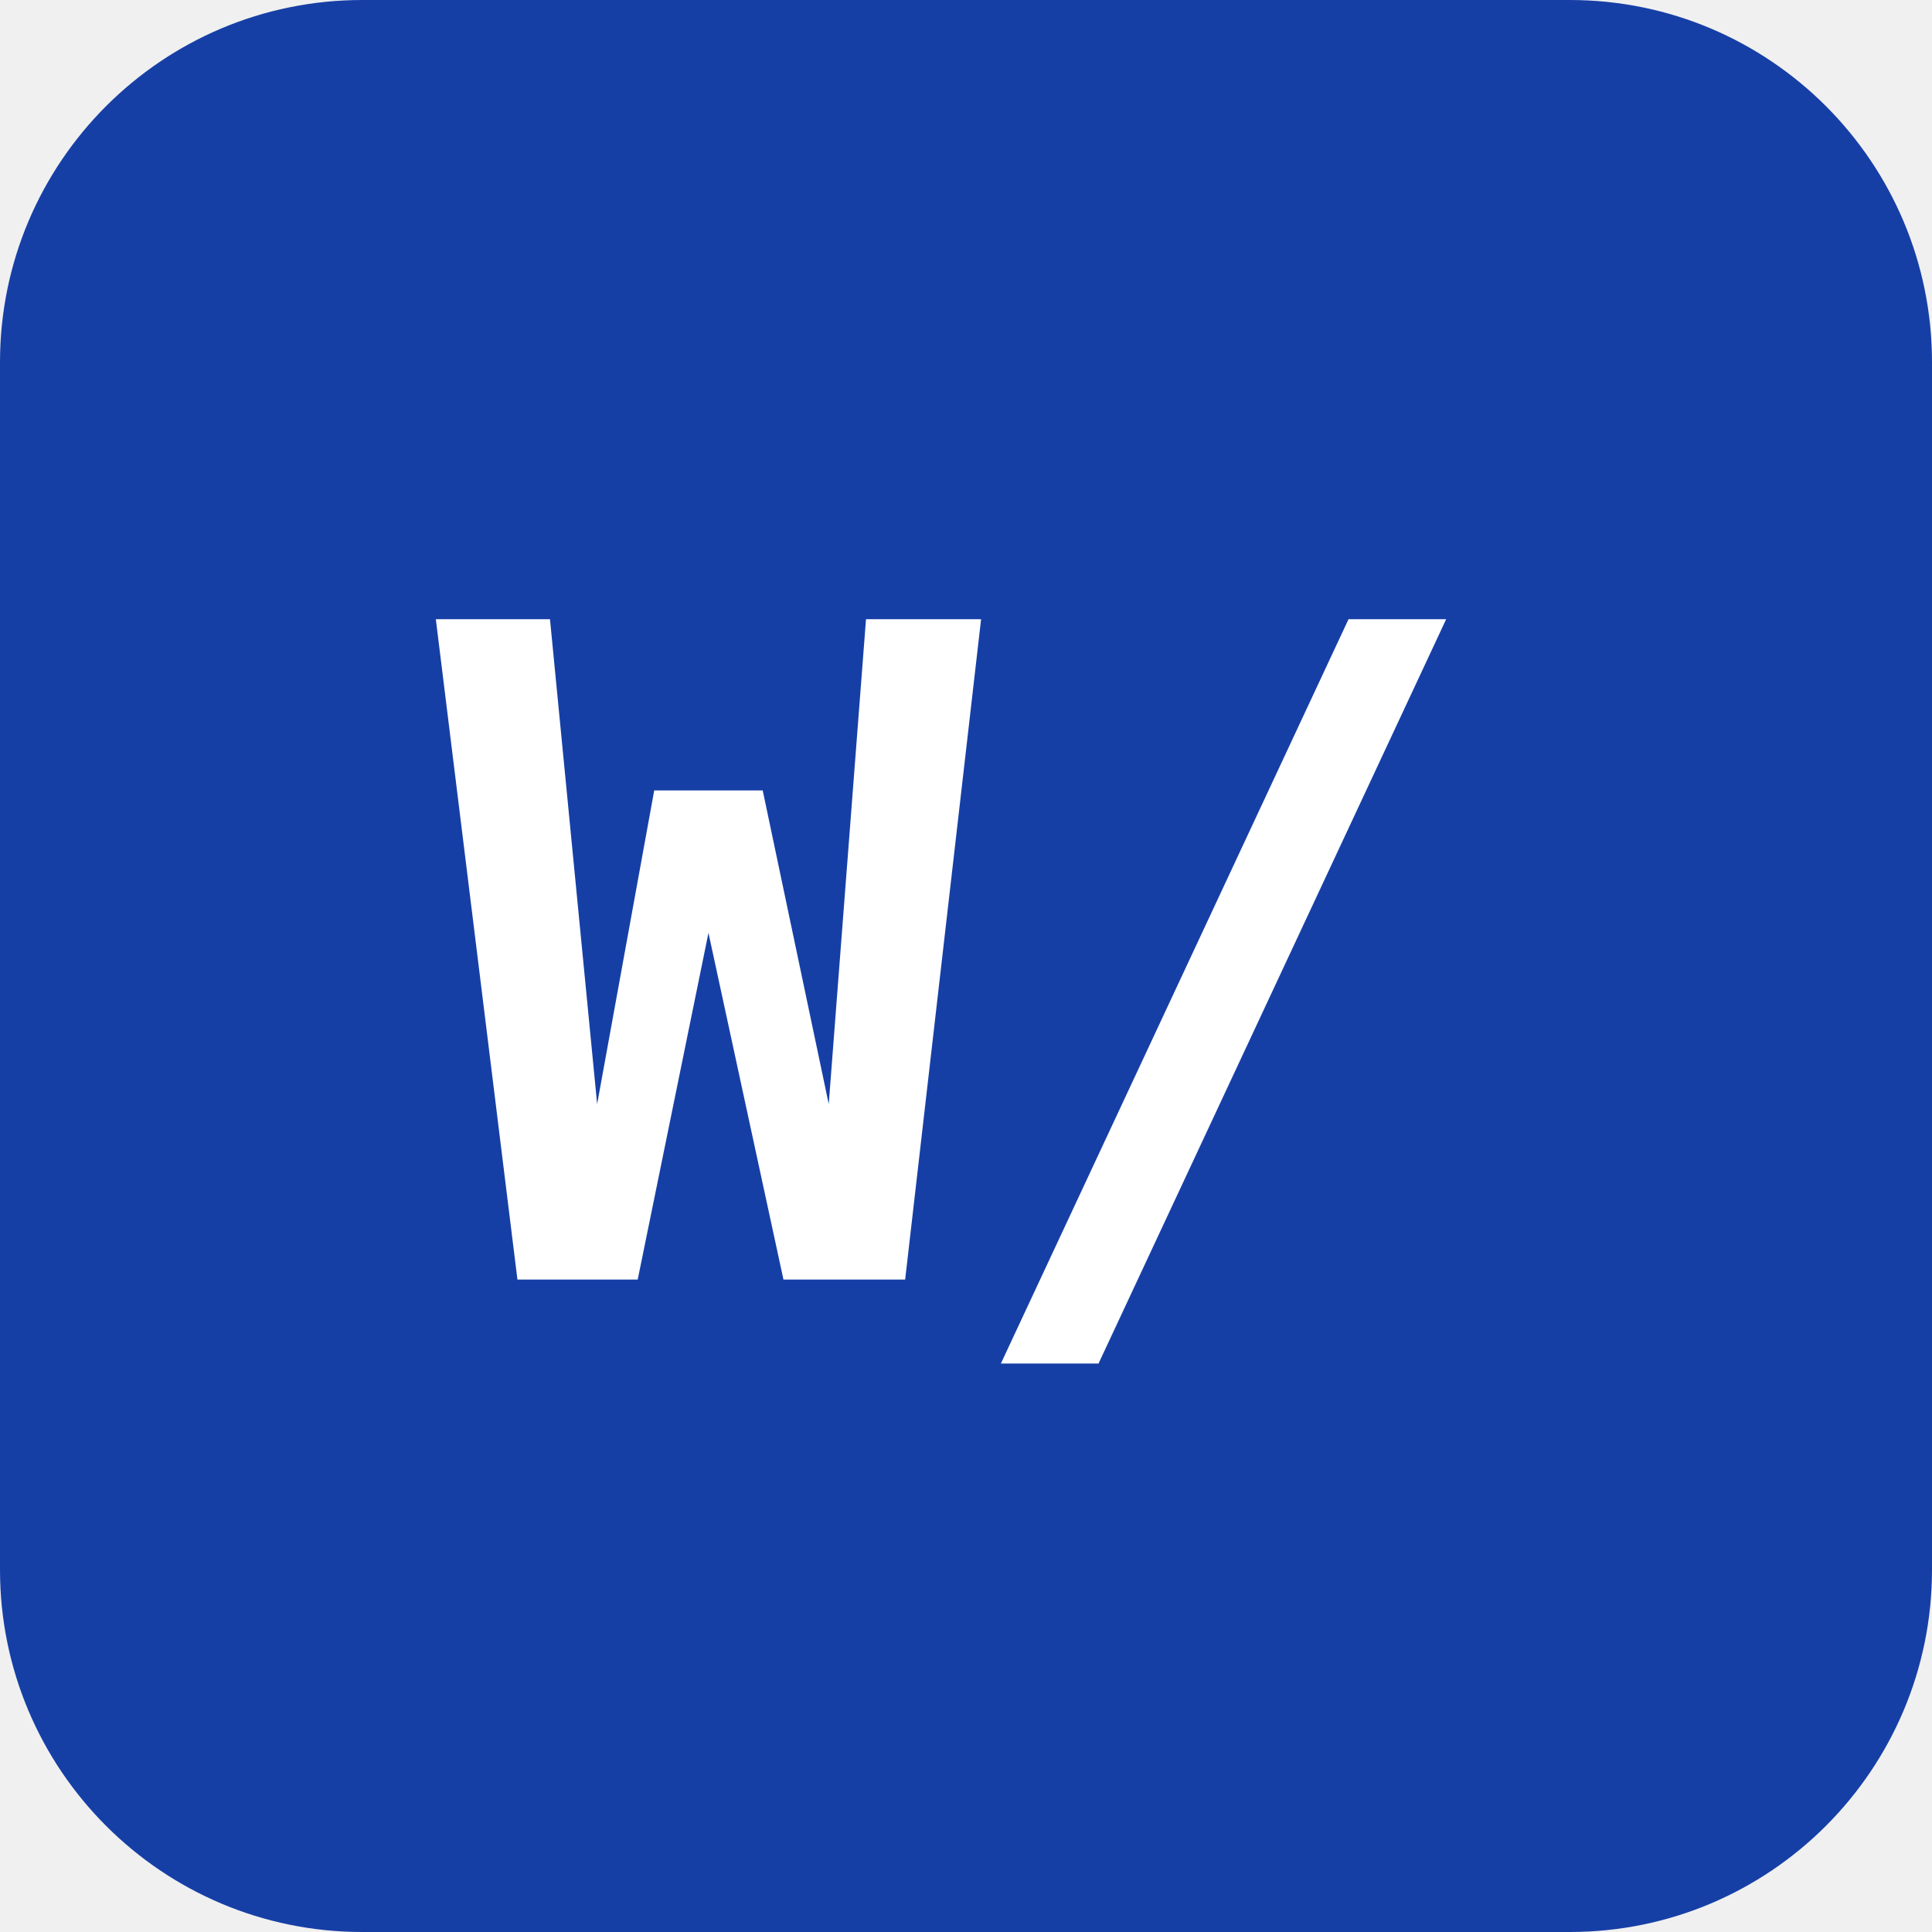
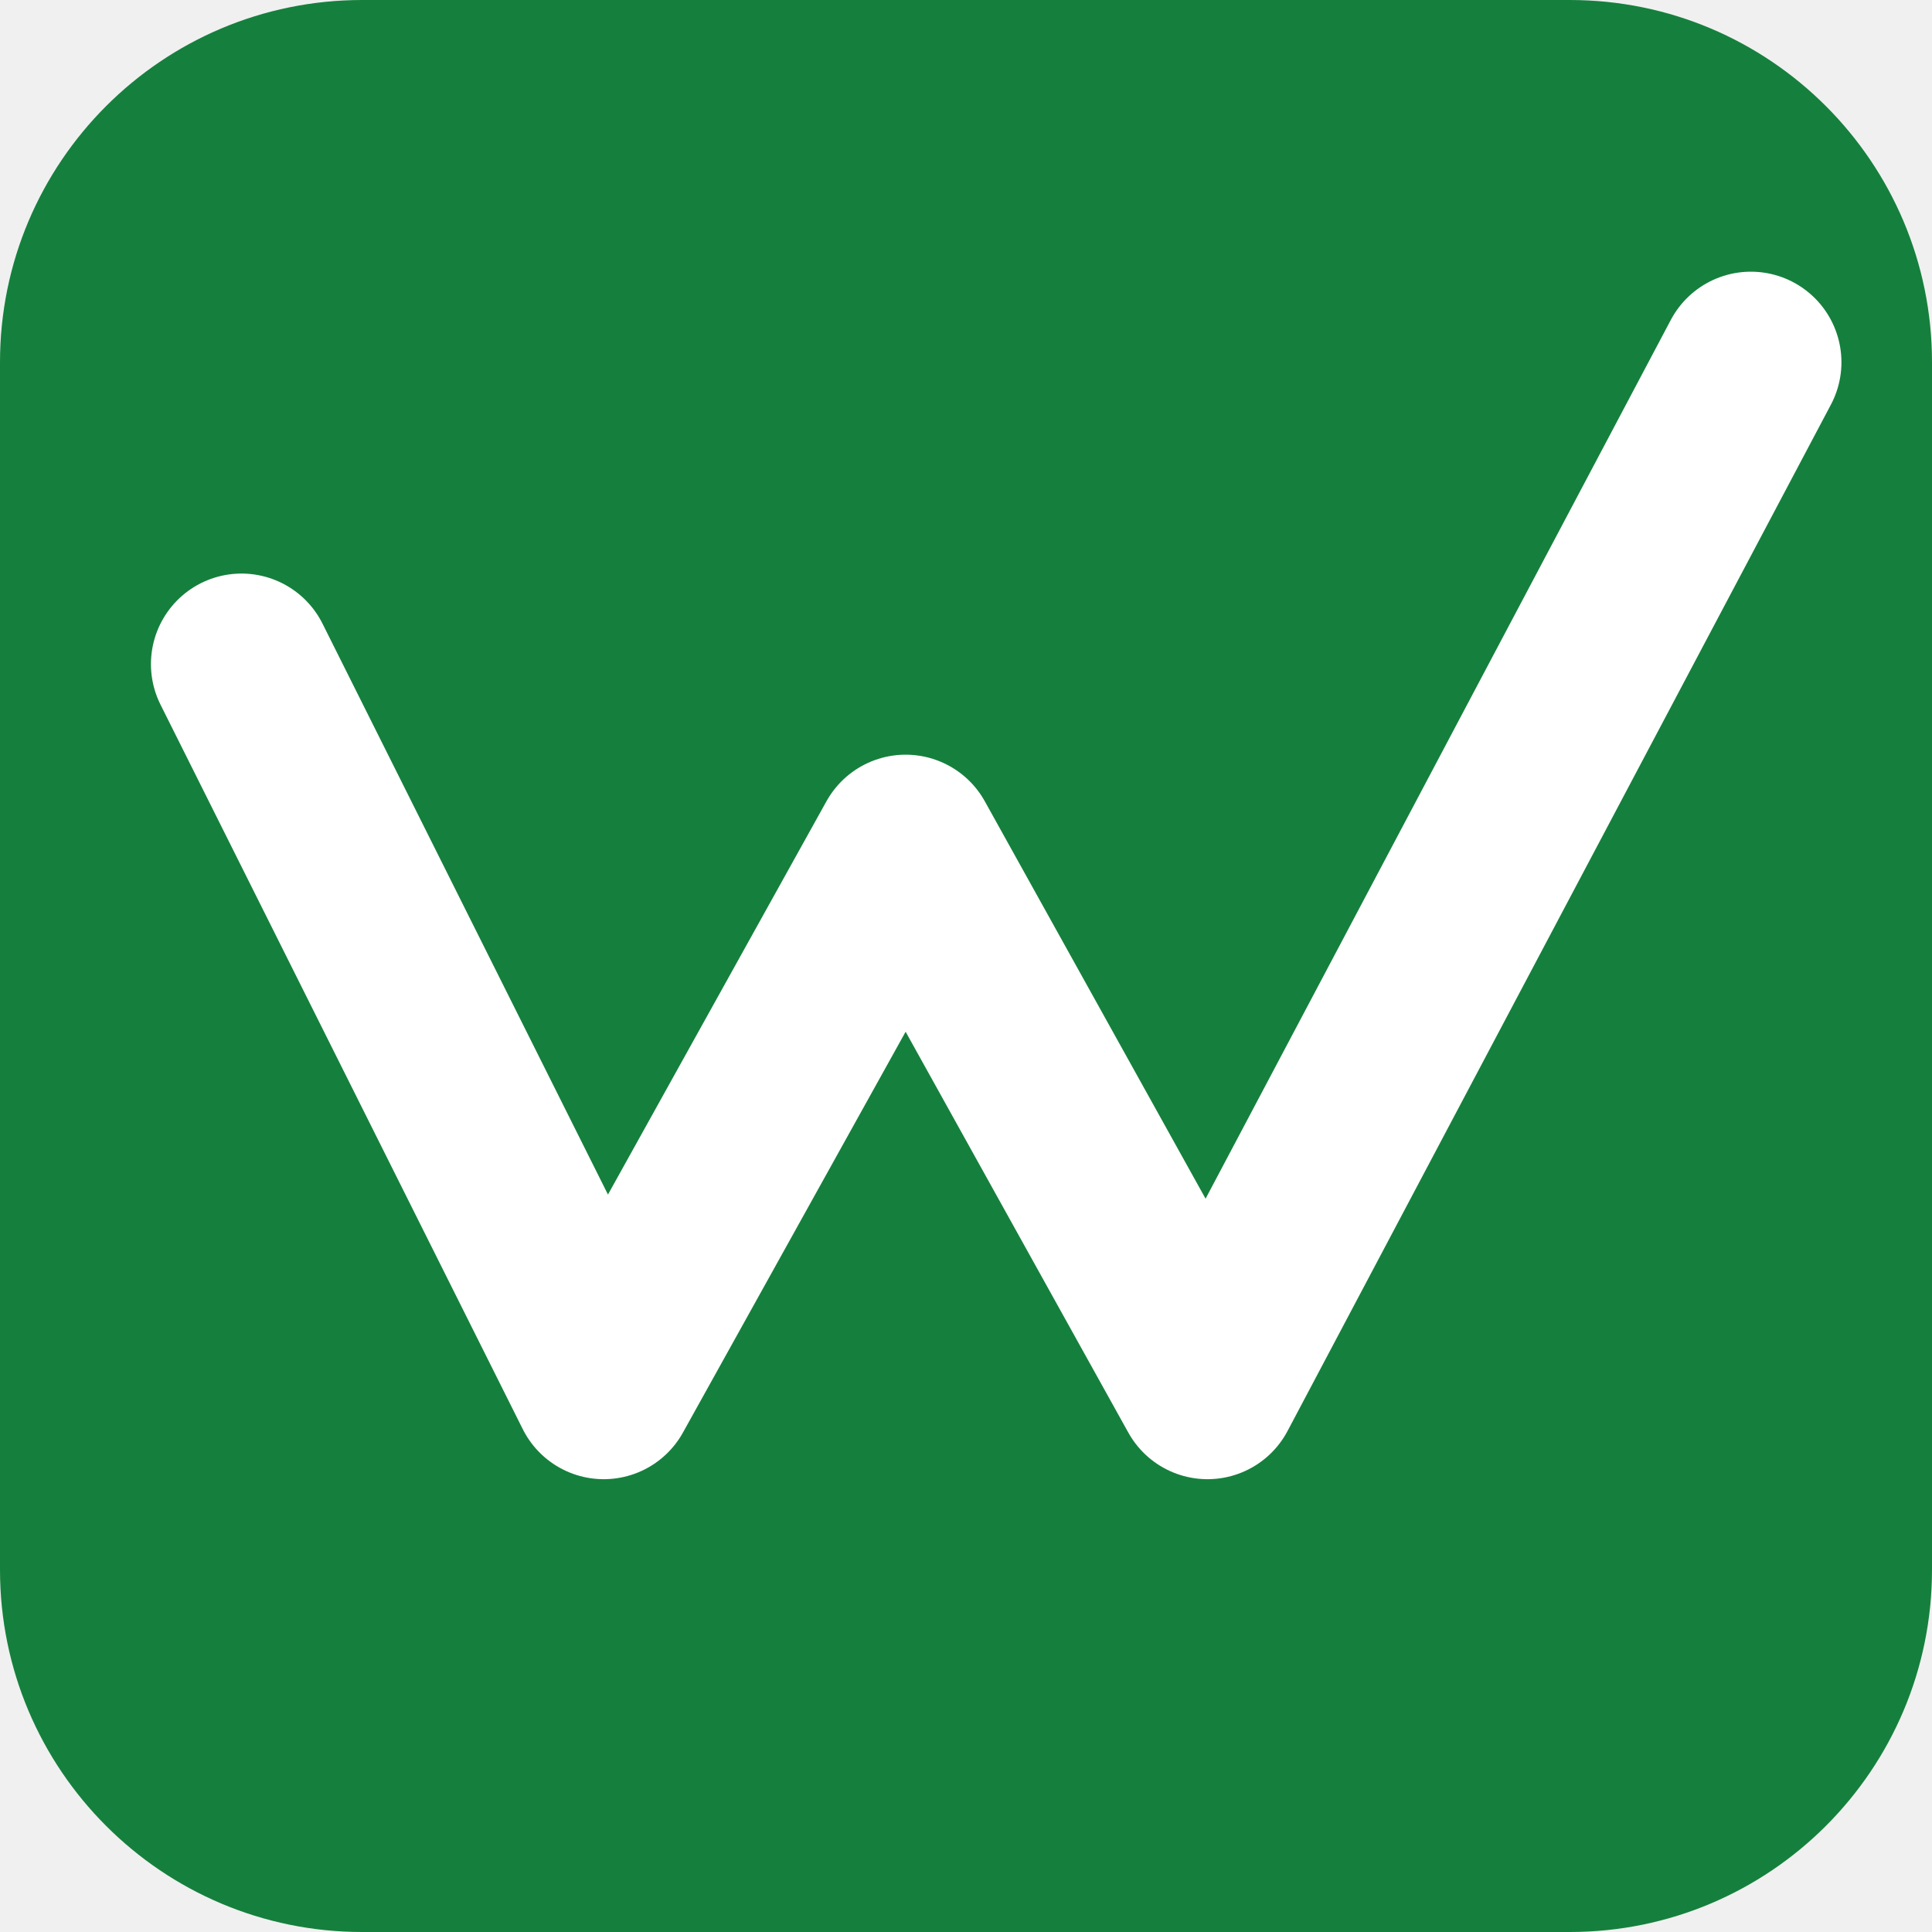
<svg xmlns="http://www.w3.org/2000/svg" viewBox="0 0 64 64" role="img" aria-label="The Website Specification">
-   <rect width="64" height="64" rx="12" fill="#163fa6" />
-   <text x="50%" y="50%" text-anchor="middle" dominant-baseline="central" fill="#ffffff" font-family="ui-monospace, Menlo, Consolas, monospace" font-weight="700" font-size="30" letter-spacing="-1">W/</text>
+   <rect width="64" height="64" rx="12" fill="#15803d" />
+   <path d="M8 22 L20 46 L30 28 L40 46 L58 12" fill="none" stroke="#ffffff" stroke-width="6" stroke-linecap="round" stroke-linejoin="round" />
</svg>
